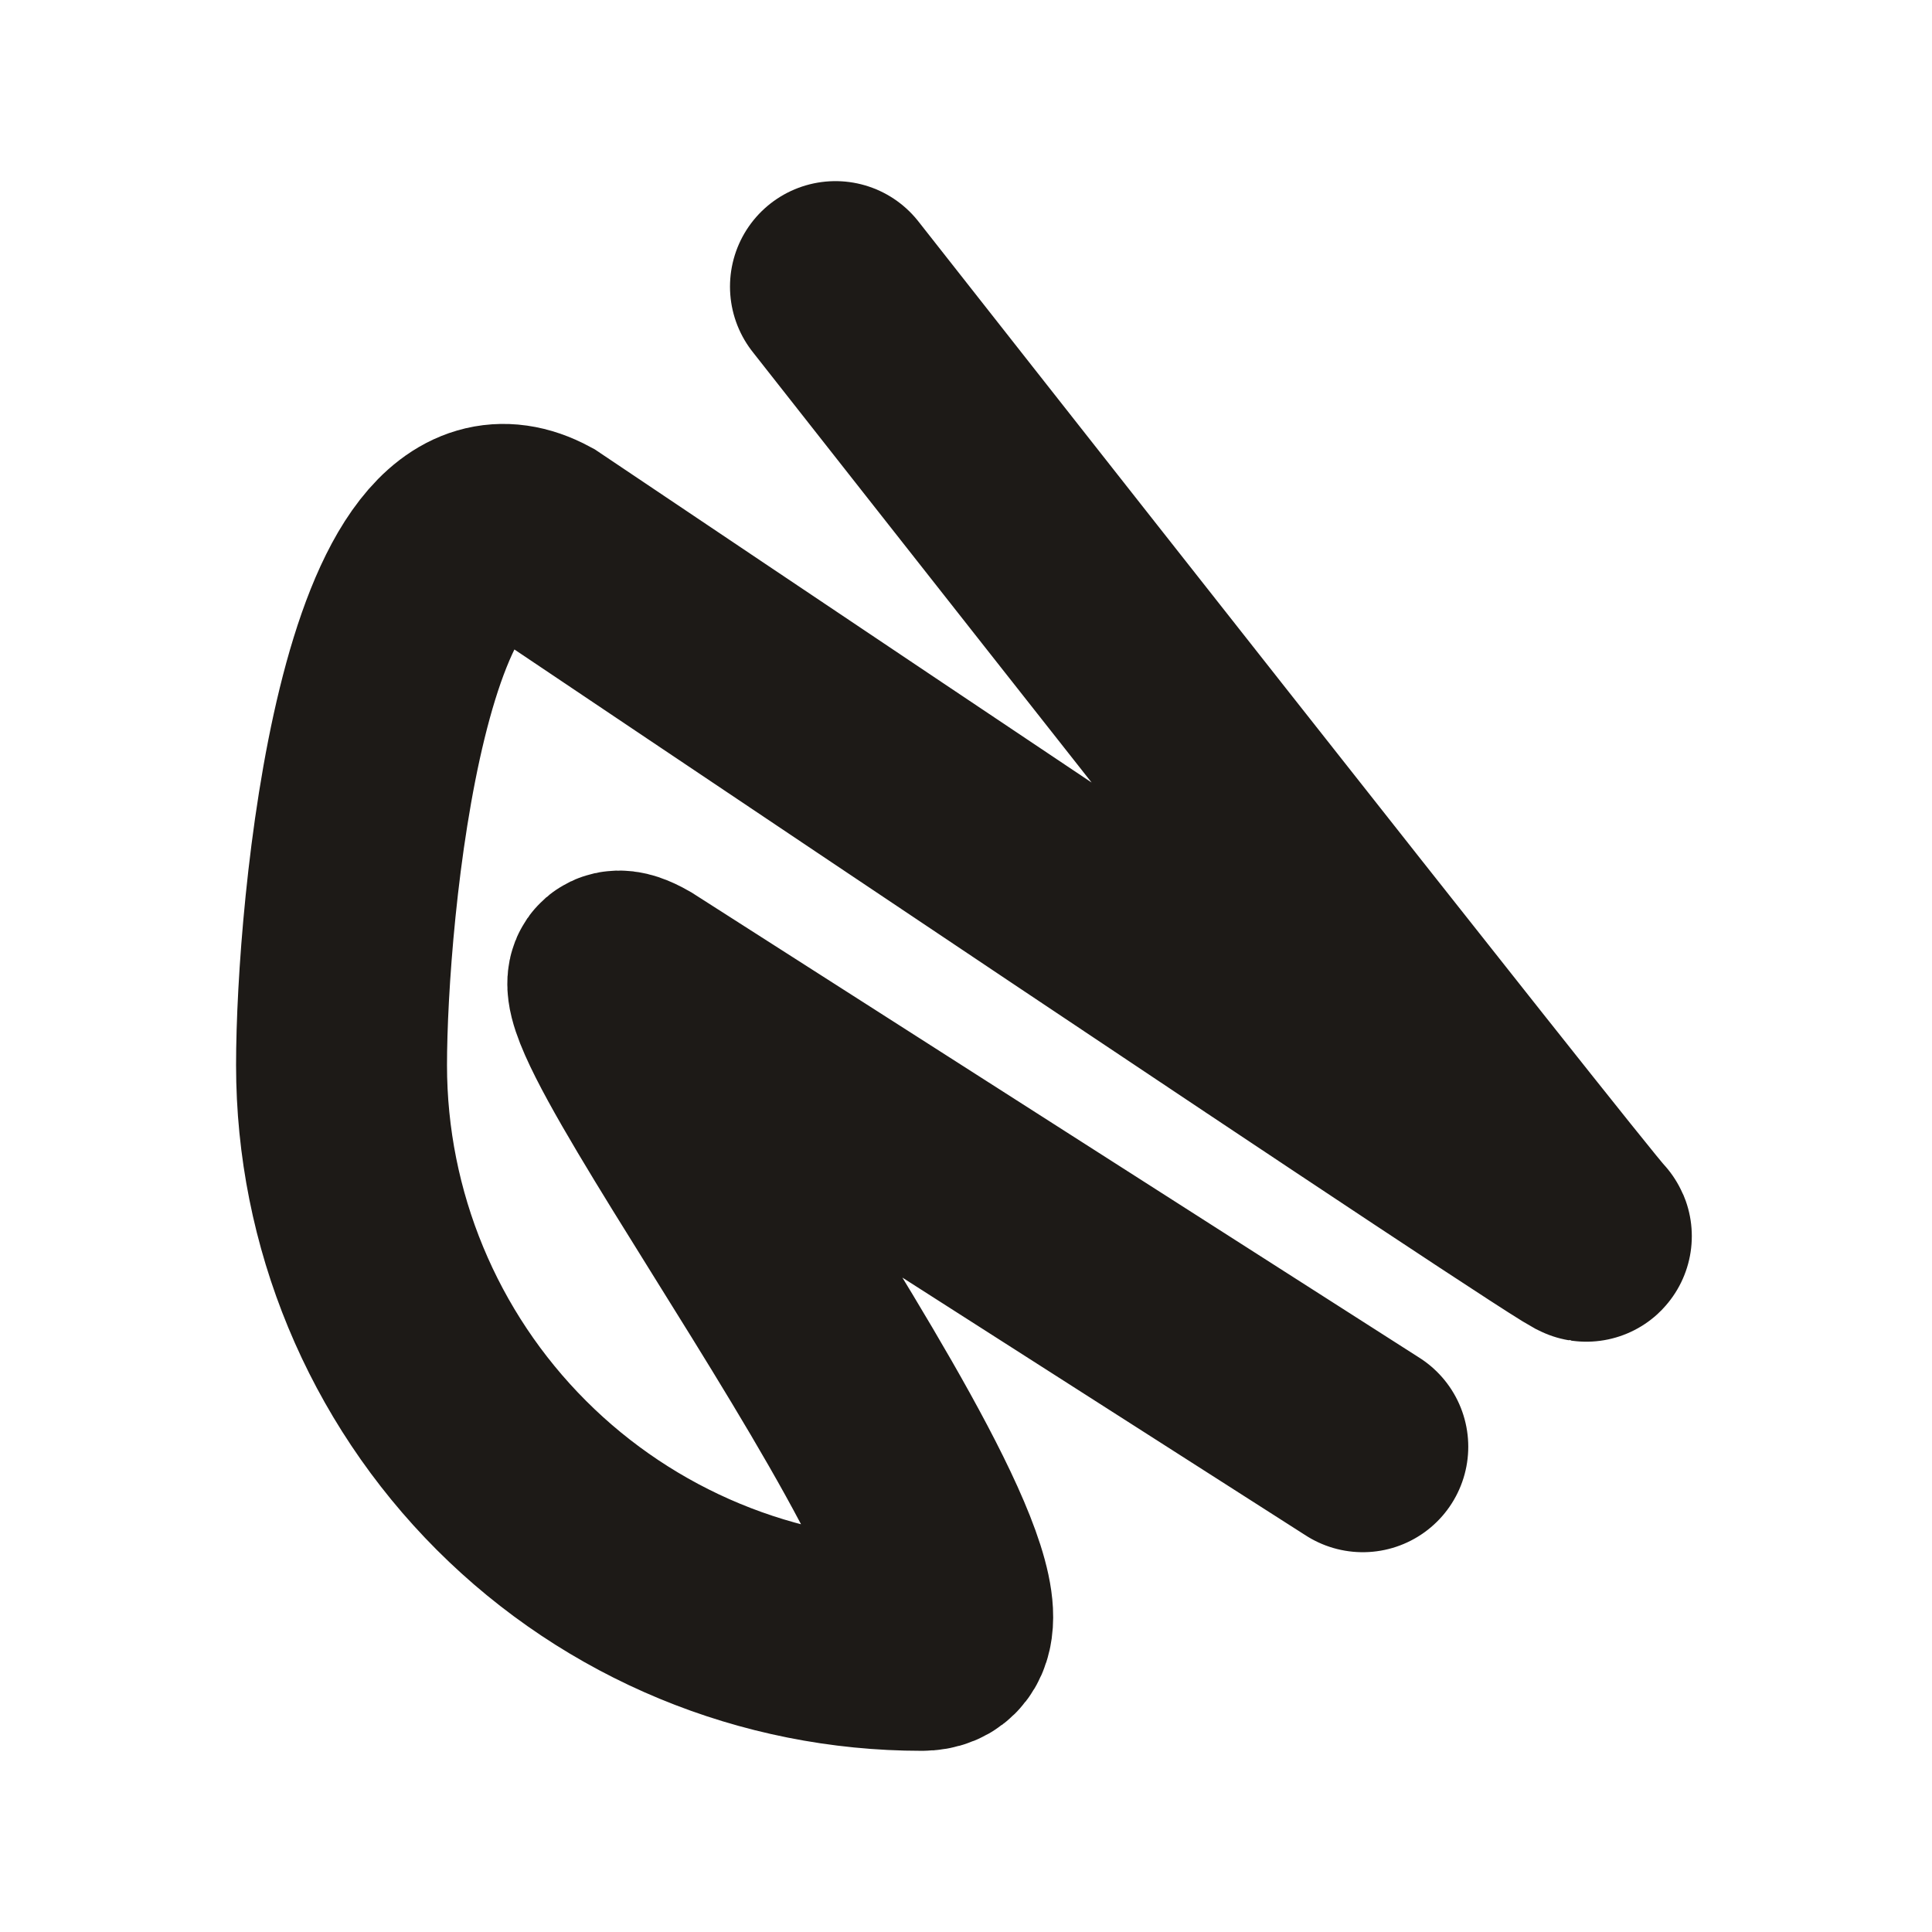
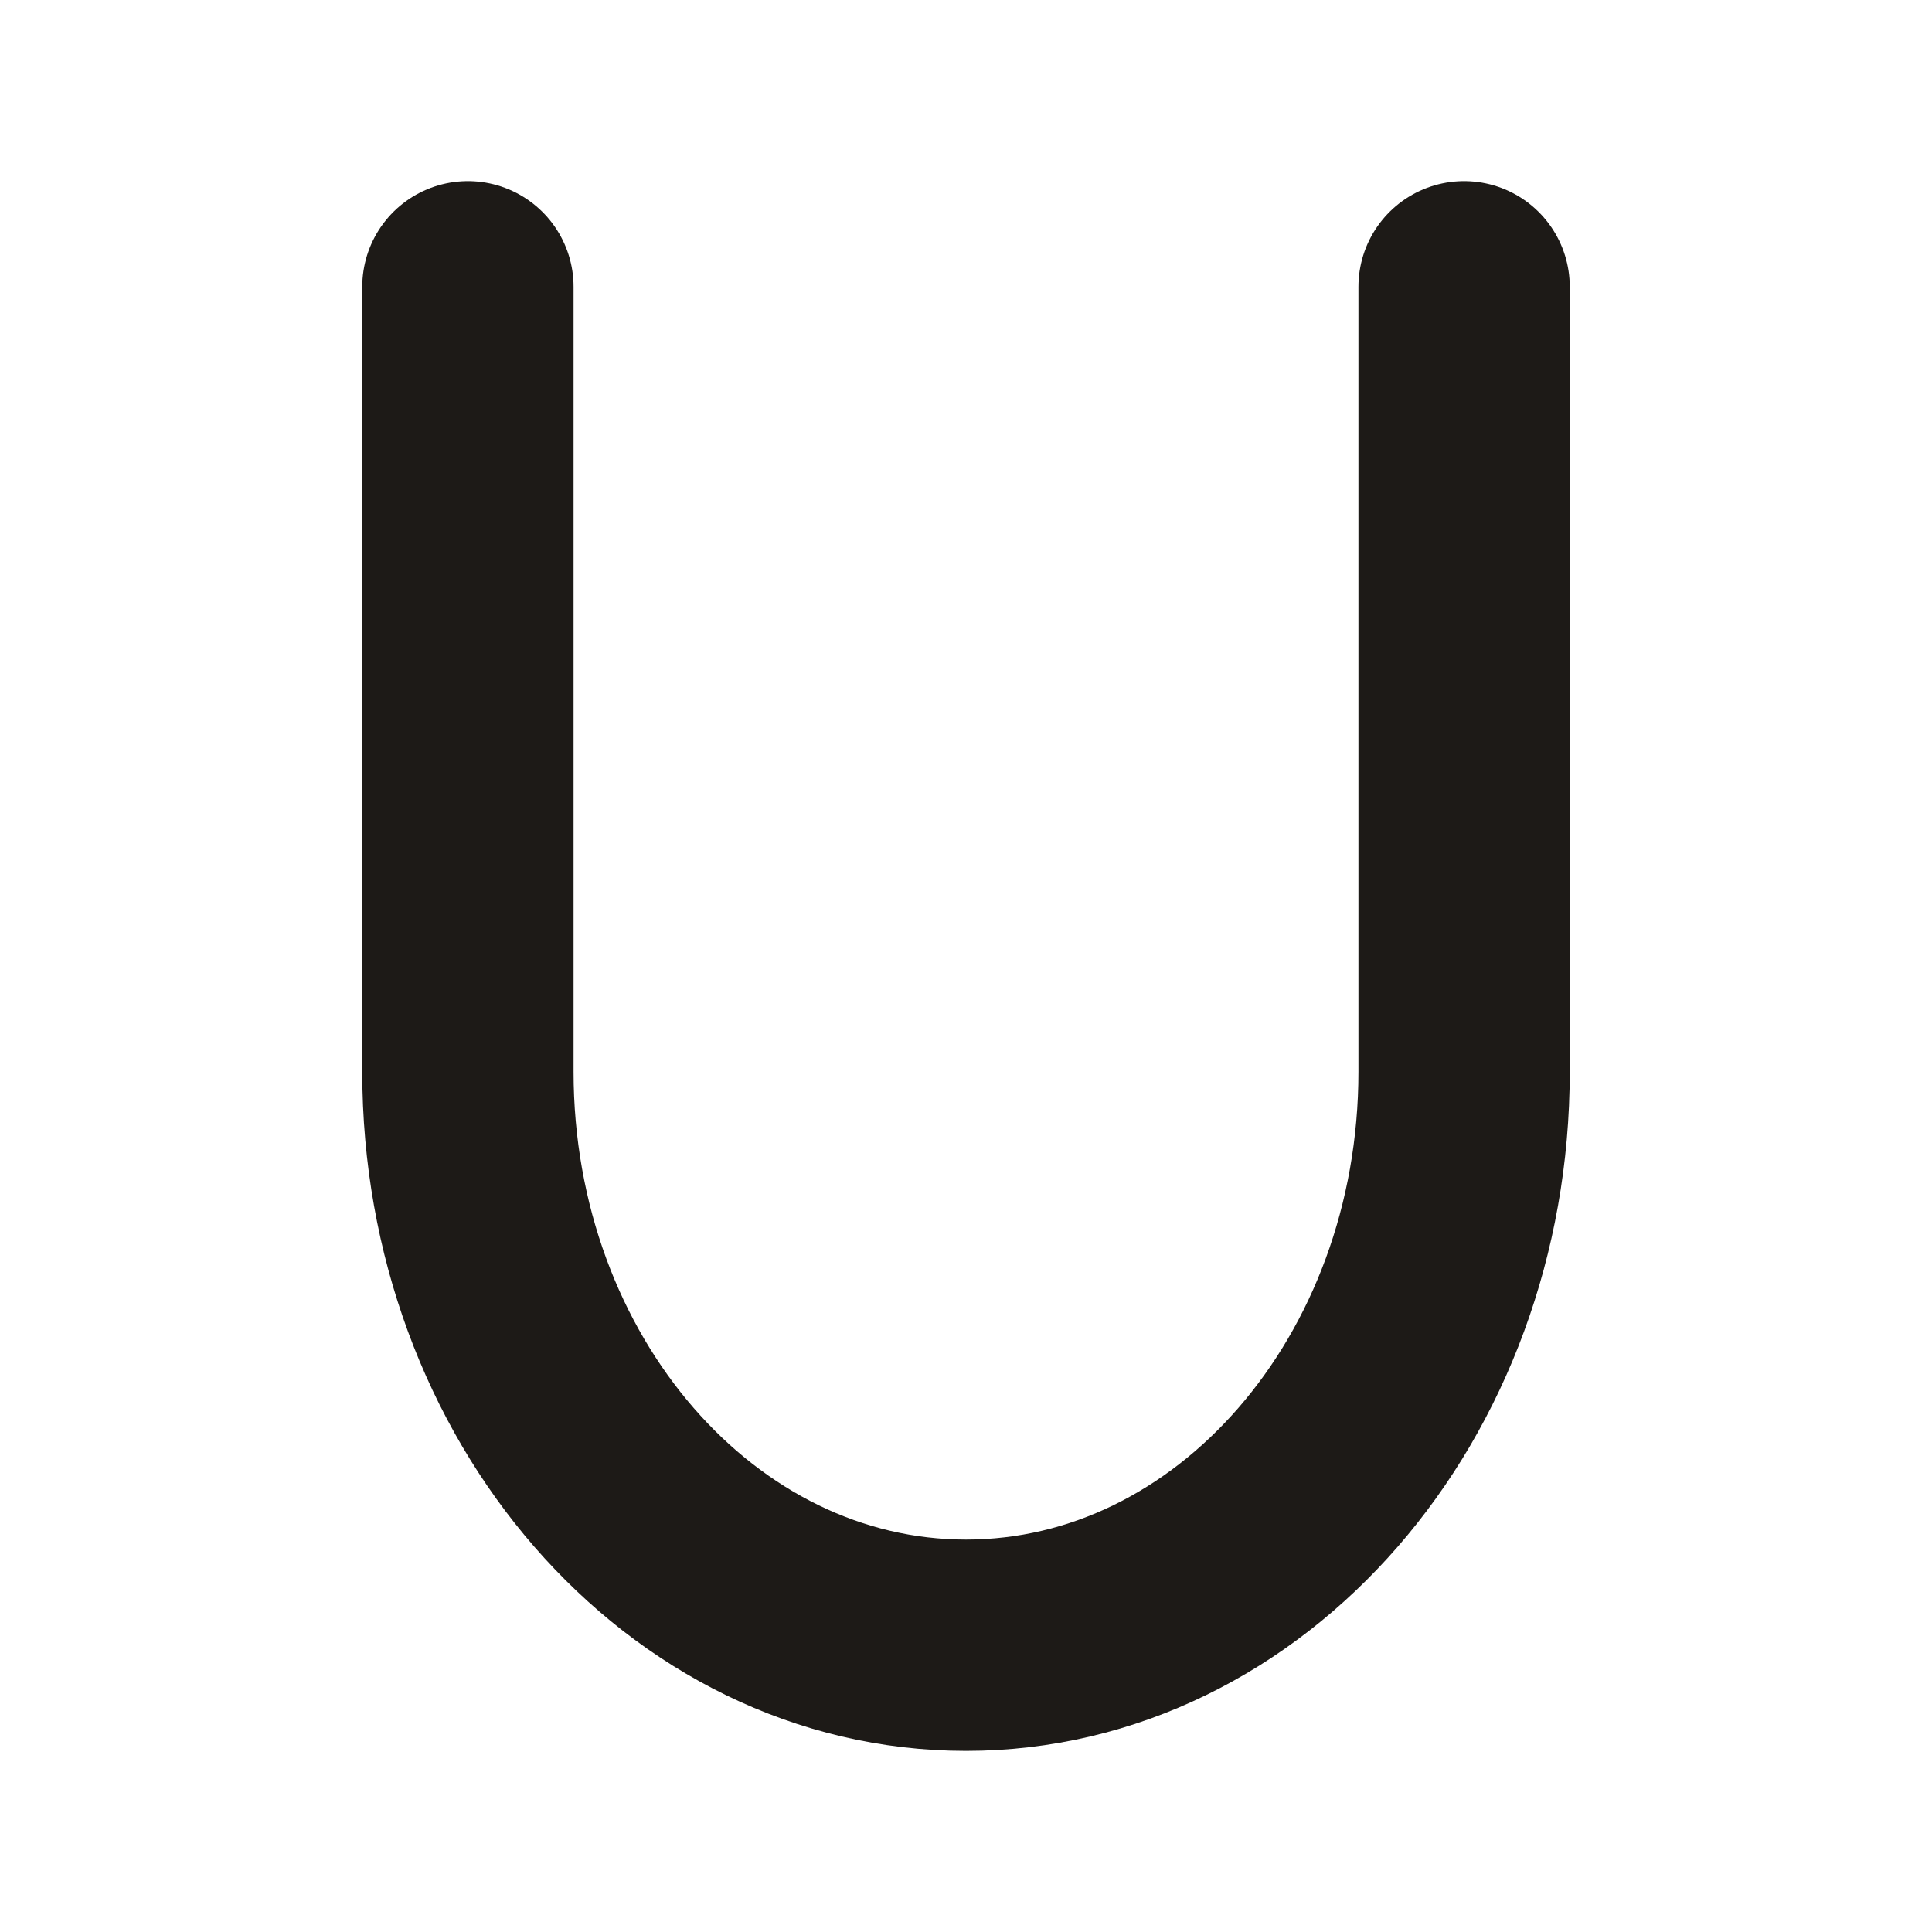
<svg xmlns="http://www.w3.org/2000/svg" viewBox="0 0 64 64" width="64" height="64" fill="none">
-   <g transform="translate(7.82 6) scale(1.3975)">
-     <path id="Marke" fill="none" stroke="#1D1A17" stroke-width="5" stroke-linecap="round" d="M14.208 2.5C14.208 2.5 31.5 24.5 32 25C32.5 25.5 7.208 8.5 7.208 8.5C3.5 6.5 2.5 17.308 2.5 20.955C2.5 24.603 3.949 28.101 6.528 30.68C9.107 33.259 12.606 34.708 16.253 34.708C19.901 34.708 6 17 9.5 19L26.708 30" />
-   </g>
+   <path id="Marke" d="M15.5 9.5V35.5C15.5 46 22.9 54.5 32 54.5S48.5 46 48.5 35.5V9.5" fill="none" stroke="#1D1A17" stroke-width="7" stroke-linecap="round" stroke-linejoin="round" />
</svg>
